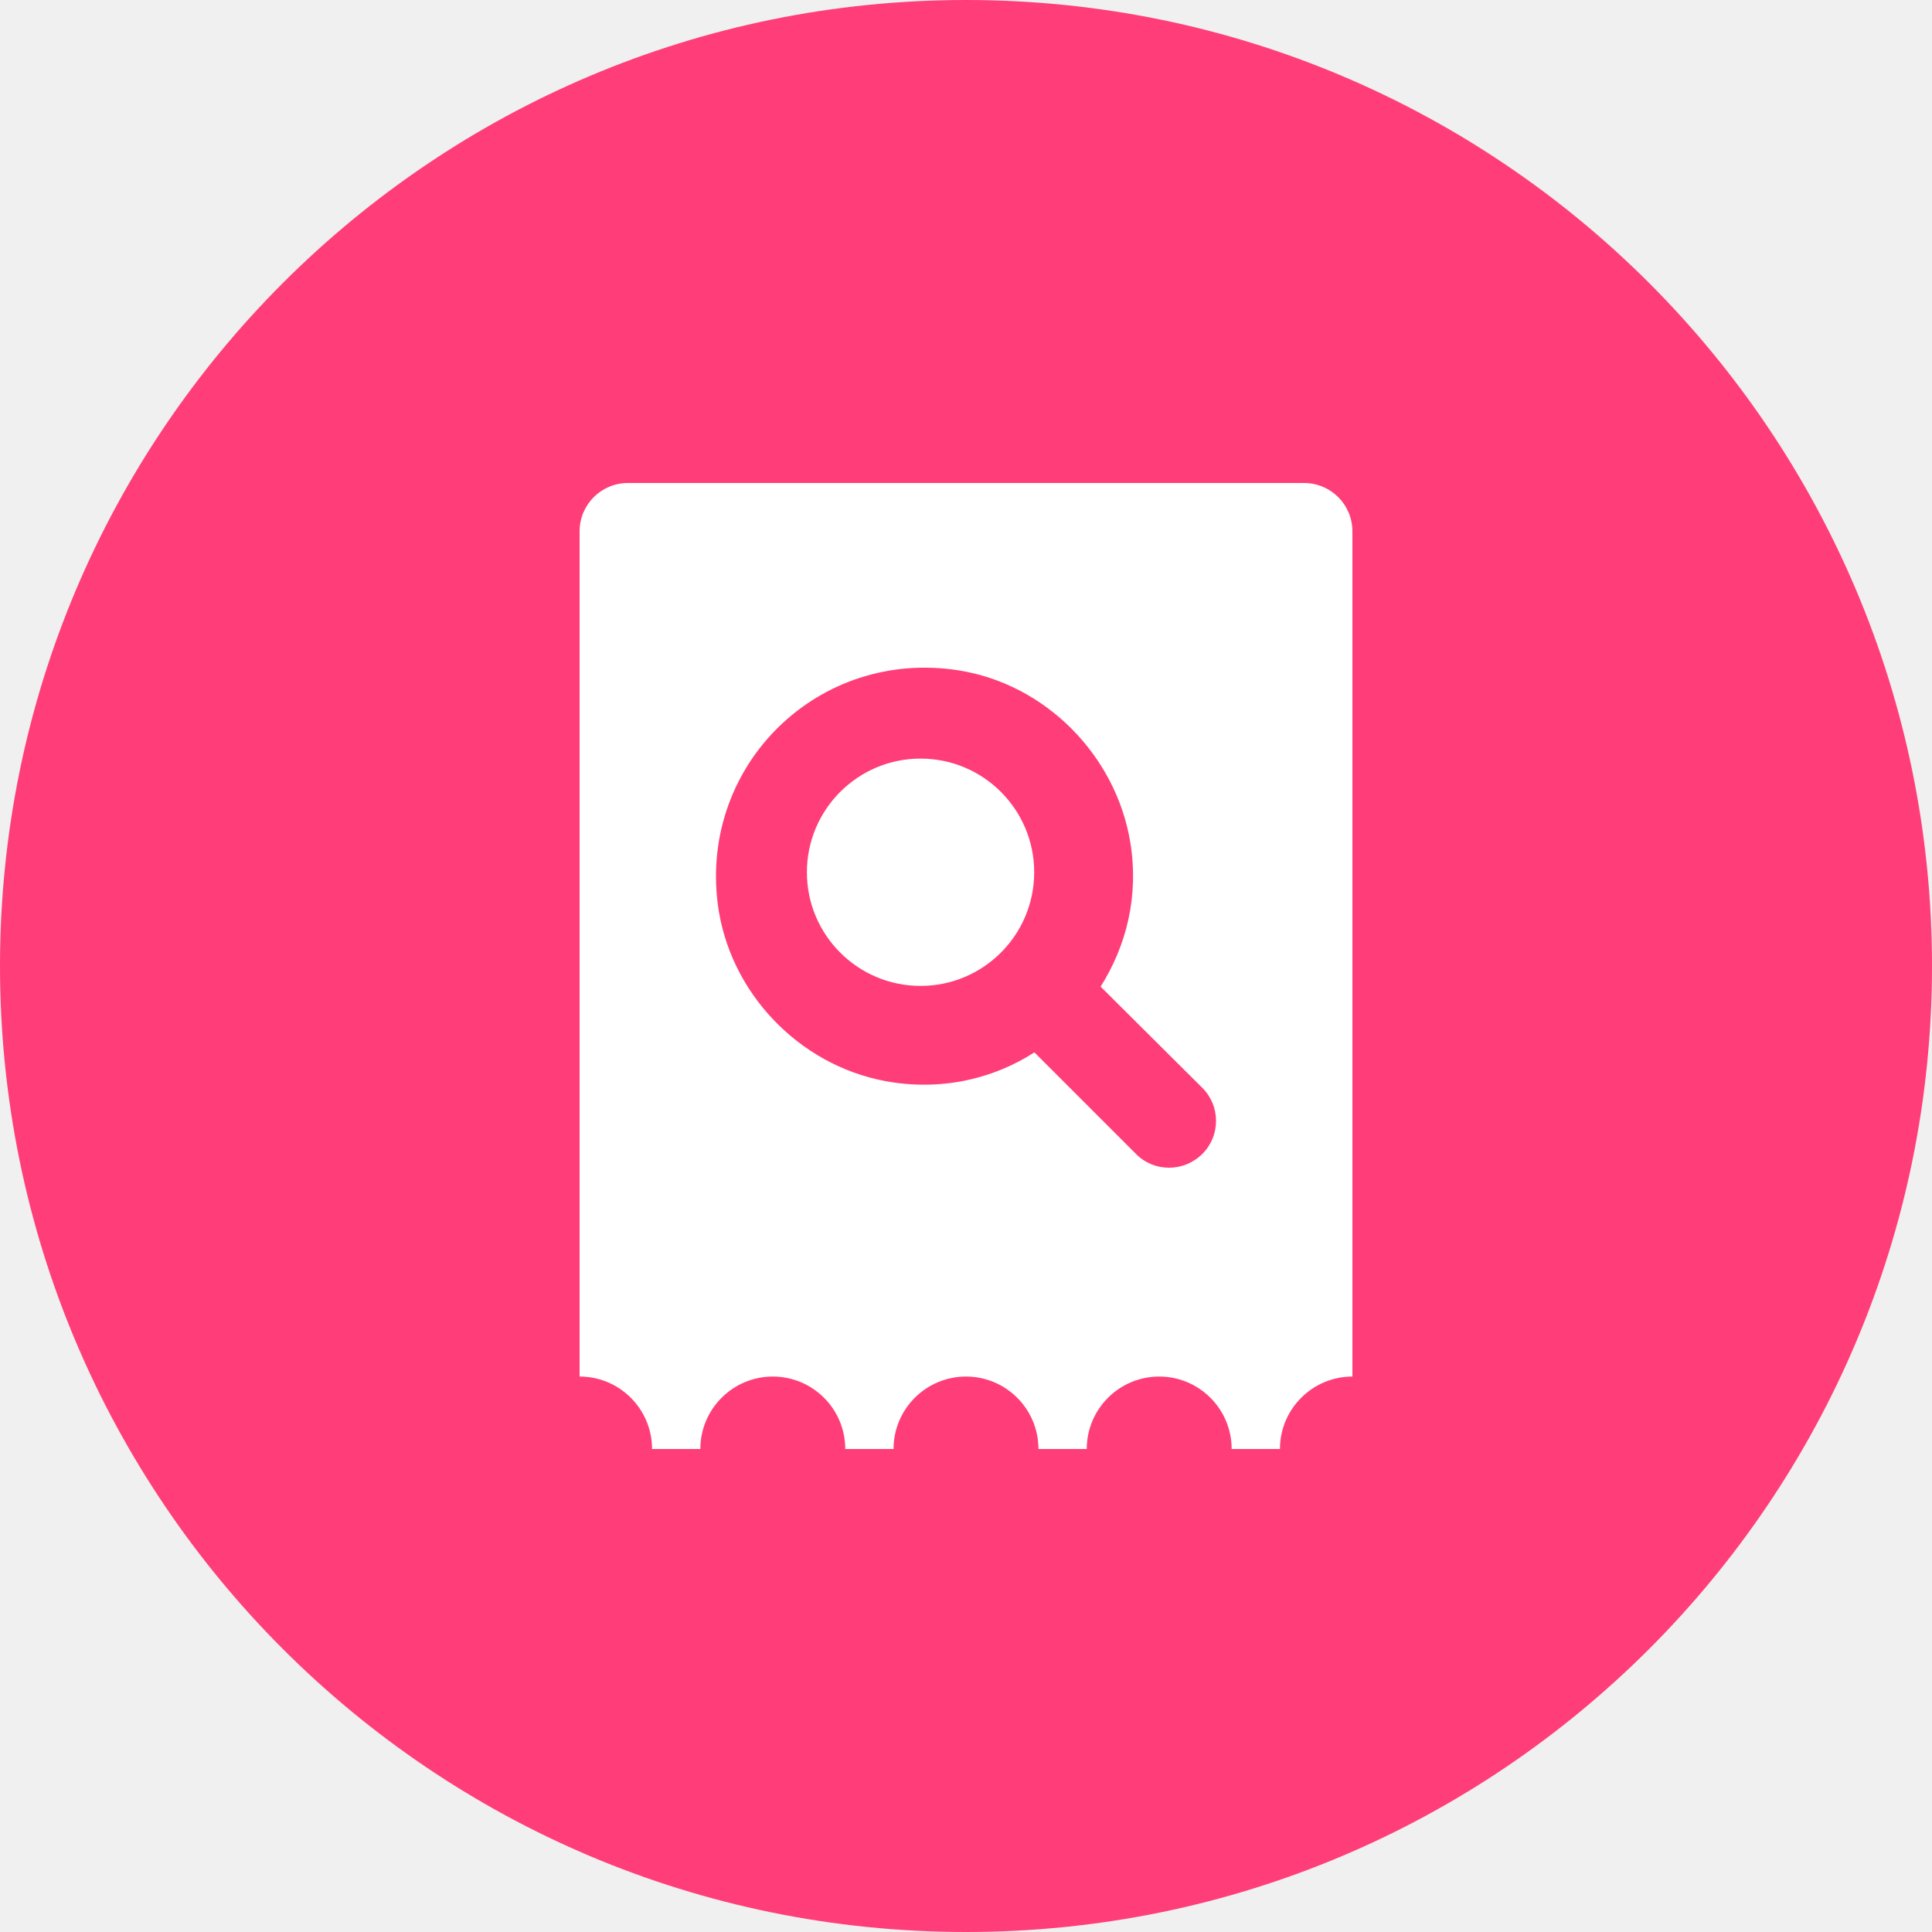
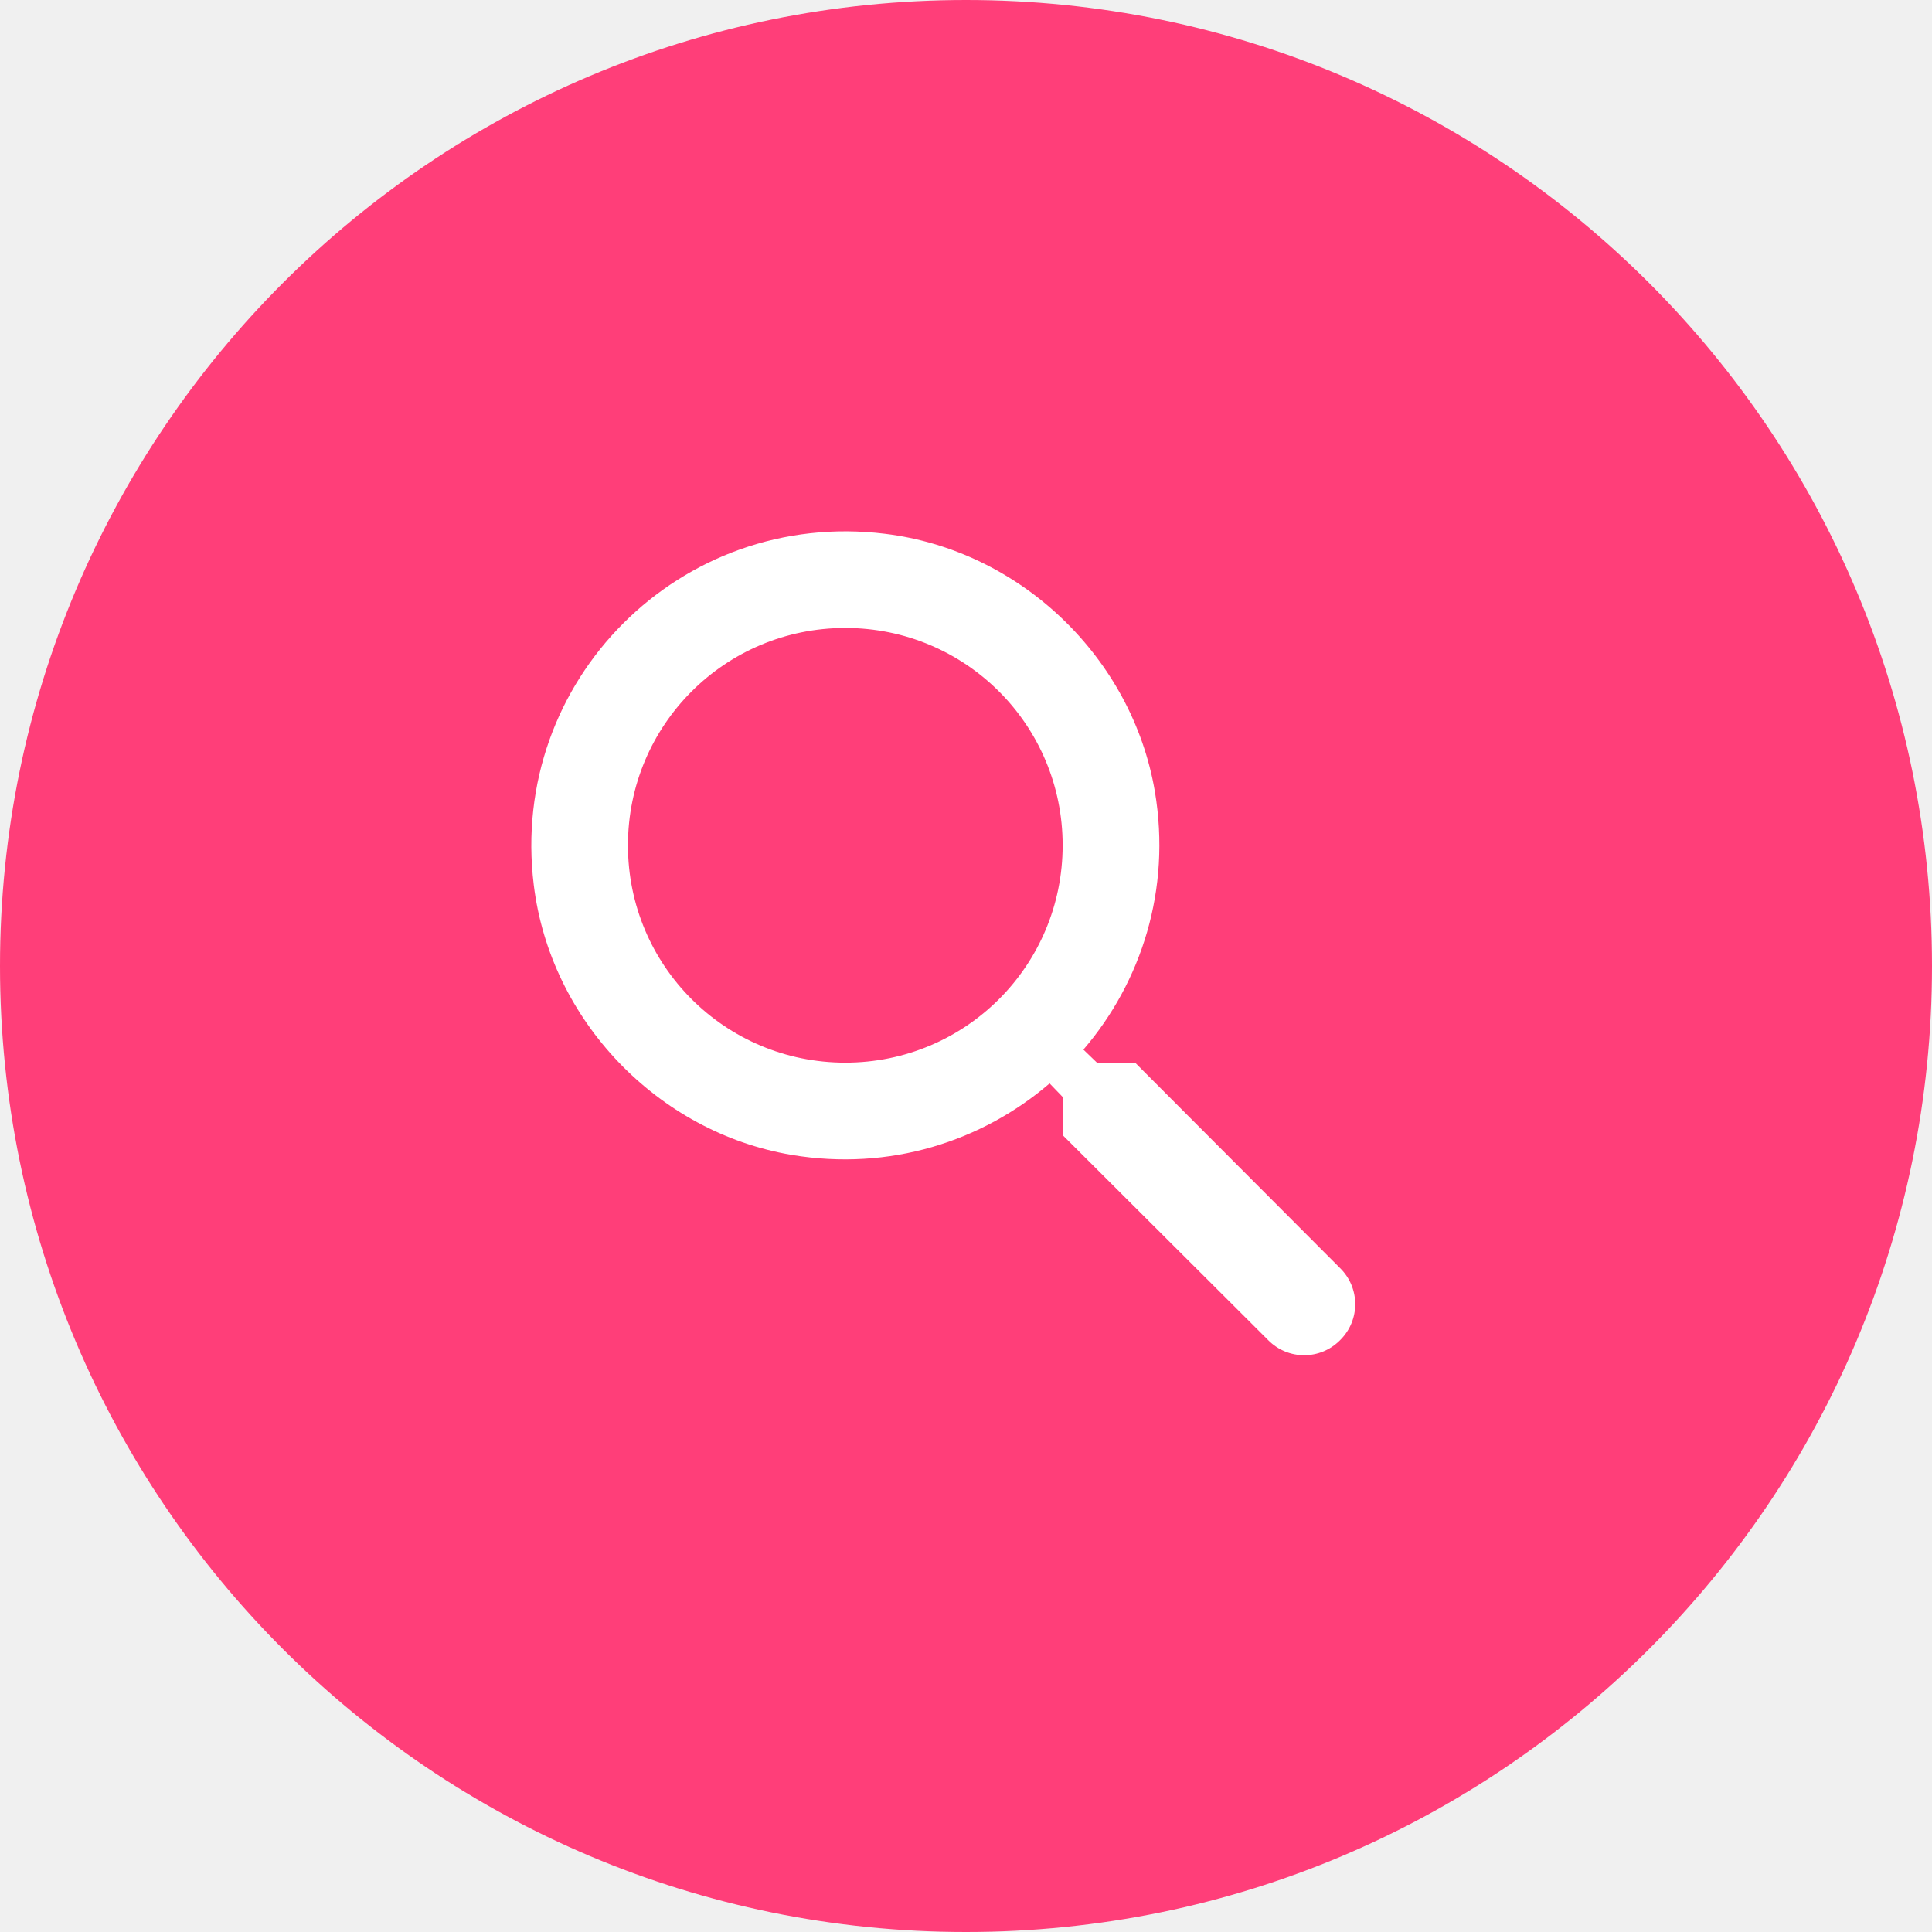
<svg xmlns="http://www.w3.org/2000/svg" width="40" height="40" viewBox="0 0 40 40" fill="none">
  <rect width="40" height="40" rx="20" fill="#FF3E79" />
-   <path fill-rule="evenodd" clip-rule="evenodd" d="M12 11C12 10.448 12.448 10 13 10H27C27.552 10 28 10.448 28 11V28.5C27.172 28.5 26.5 29.172 26.5 30H25.5C25.5 29.172 24.828 28.5 24 28.5C23.172 28.5 22.5 29.172 22.5 30H21.5C21.5 29.172 20.828 28.5 20 28.5C19.172 28.5 18.5 29.172 18.5 30H17.5C17.5 29.172 16.828 28.5 16 28.5C15.172 28.5 14.5 29.172 14.5 30H13.5C13.5 29.172 12.828 28.5 12 28.5V11ZM21.416 21.788C20.554 22.344 19.47 22.594 18.33 22.383C16.527 22.047 15.09 20.533 14.86 18.711C14.495 15.826 16.949 13.42 19.854 13.88C21.656 14.168 23.104 15.644 23.401 17.436C23.583 18.549 23.324 19.574 22.787 20.427L24.896 22.526C25.27 22.9 25.27 23.514 24.896 23.888C24.513 24.271 23.899 24.271 23.525 23.897L21.416 21.788ZM16.706 18.059C16.706 16.76 17.76 15.706 19.059 15.706C20.358 15.706 21.412 16.76 21.412 18.059C21.412 19.358 20.358 20.412 19.059 20.412C17.76 20.412 16.706 19.358 16.706 18.059Z" fill="white" />
+   <path fill-rule="evenodd" clip-rule="evenodd" d="M23.501 22.001H22.711L22.431 21.731C23.631 20.331 24.251 18.421 23.911 16.391C23.441 13.611 21.121 11.391 18.321 11.051C14.091 10.531 10.531 14.091 11.051 18.321C11.391 21.121 13.611 23.441 16.391 23.911C18.421 24.251 20.331 23.631 21.731 22.431L22.001 22.711V23.501L26.261 27.751C26.671 28.161 27.331 28.161 27.741 27.751L27.751 27.741C28.161 27.331 28.161 26.671 27.751 26.261L23.501 22.001ZM17.501 22.001C15.011 22.001 13.001 19.991 13.001 17.501C13.001 15.011 15.011 13.001 17.501 13.001C19.991 13.001 22.001 15.011 22.001 17.501C22.001 19.991 19.991 22.001 17.501 22.001Z" fill="white" />
</svg>
